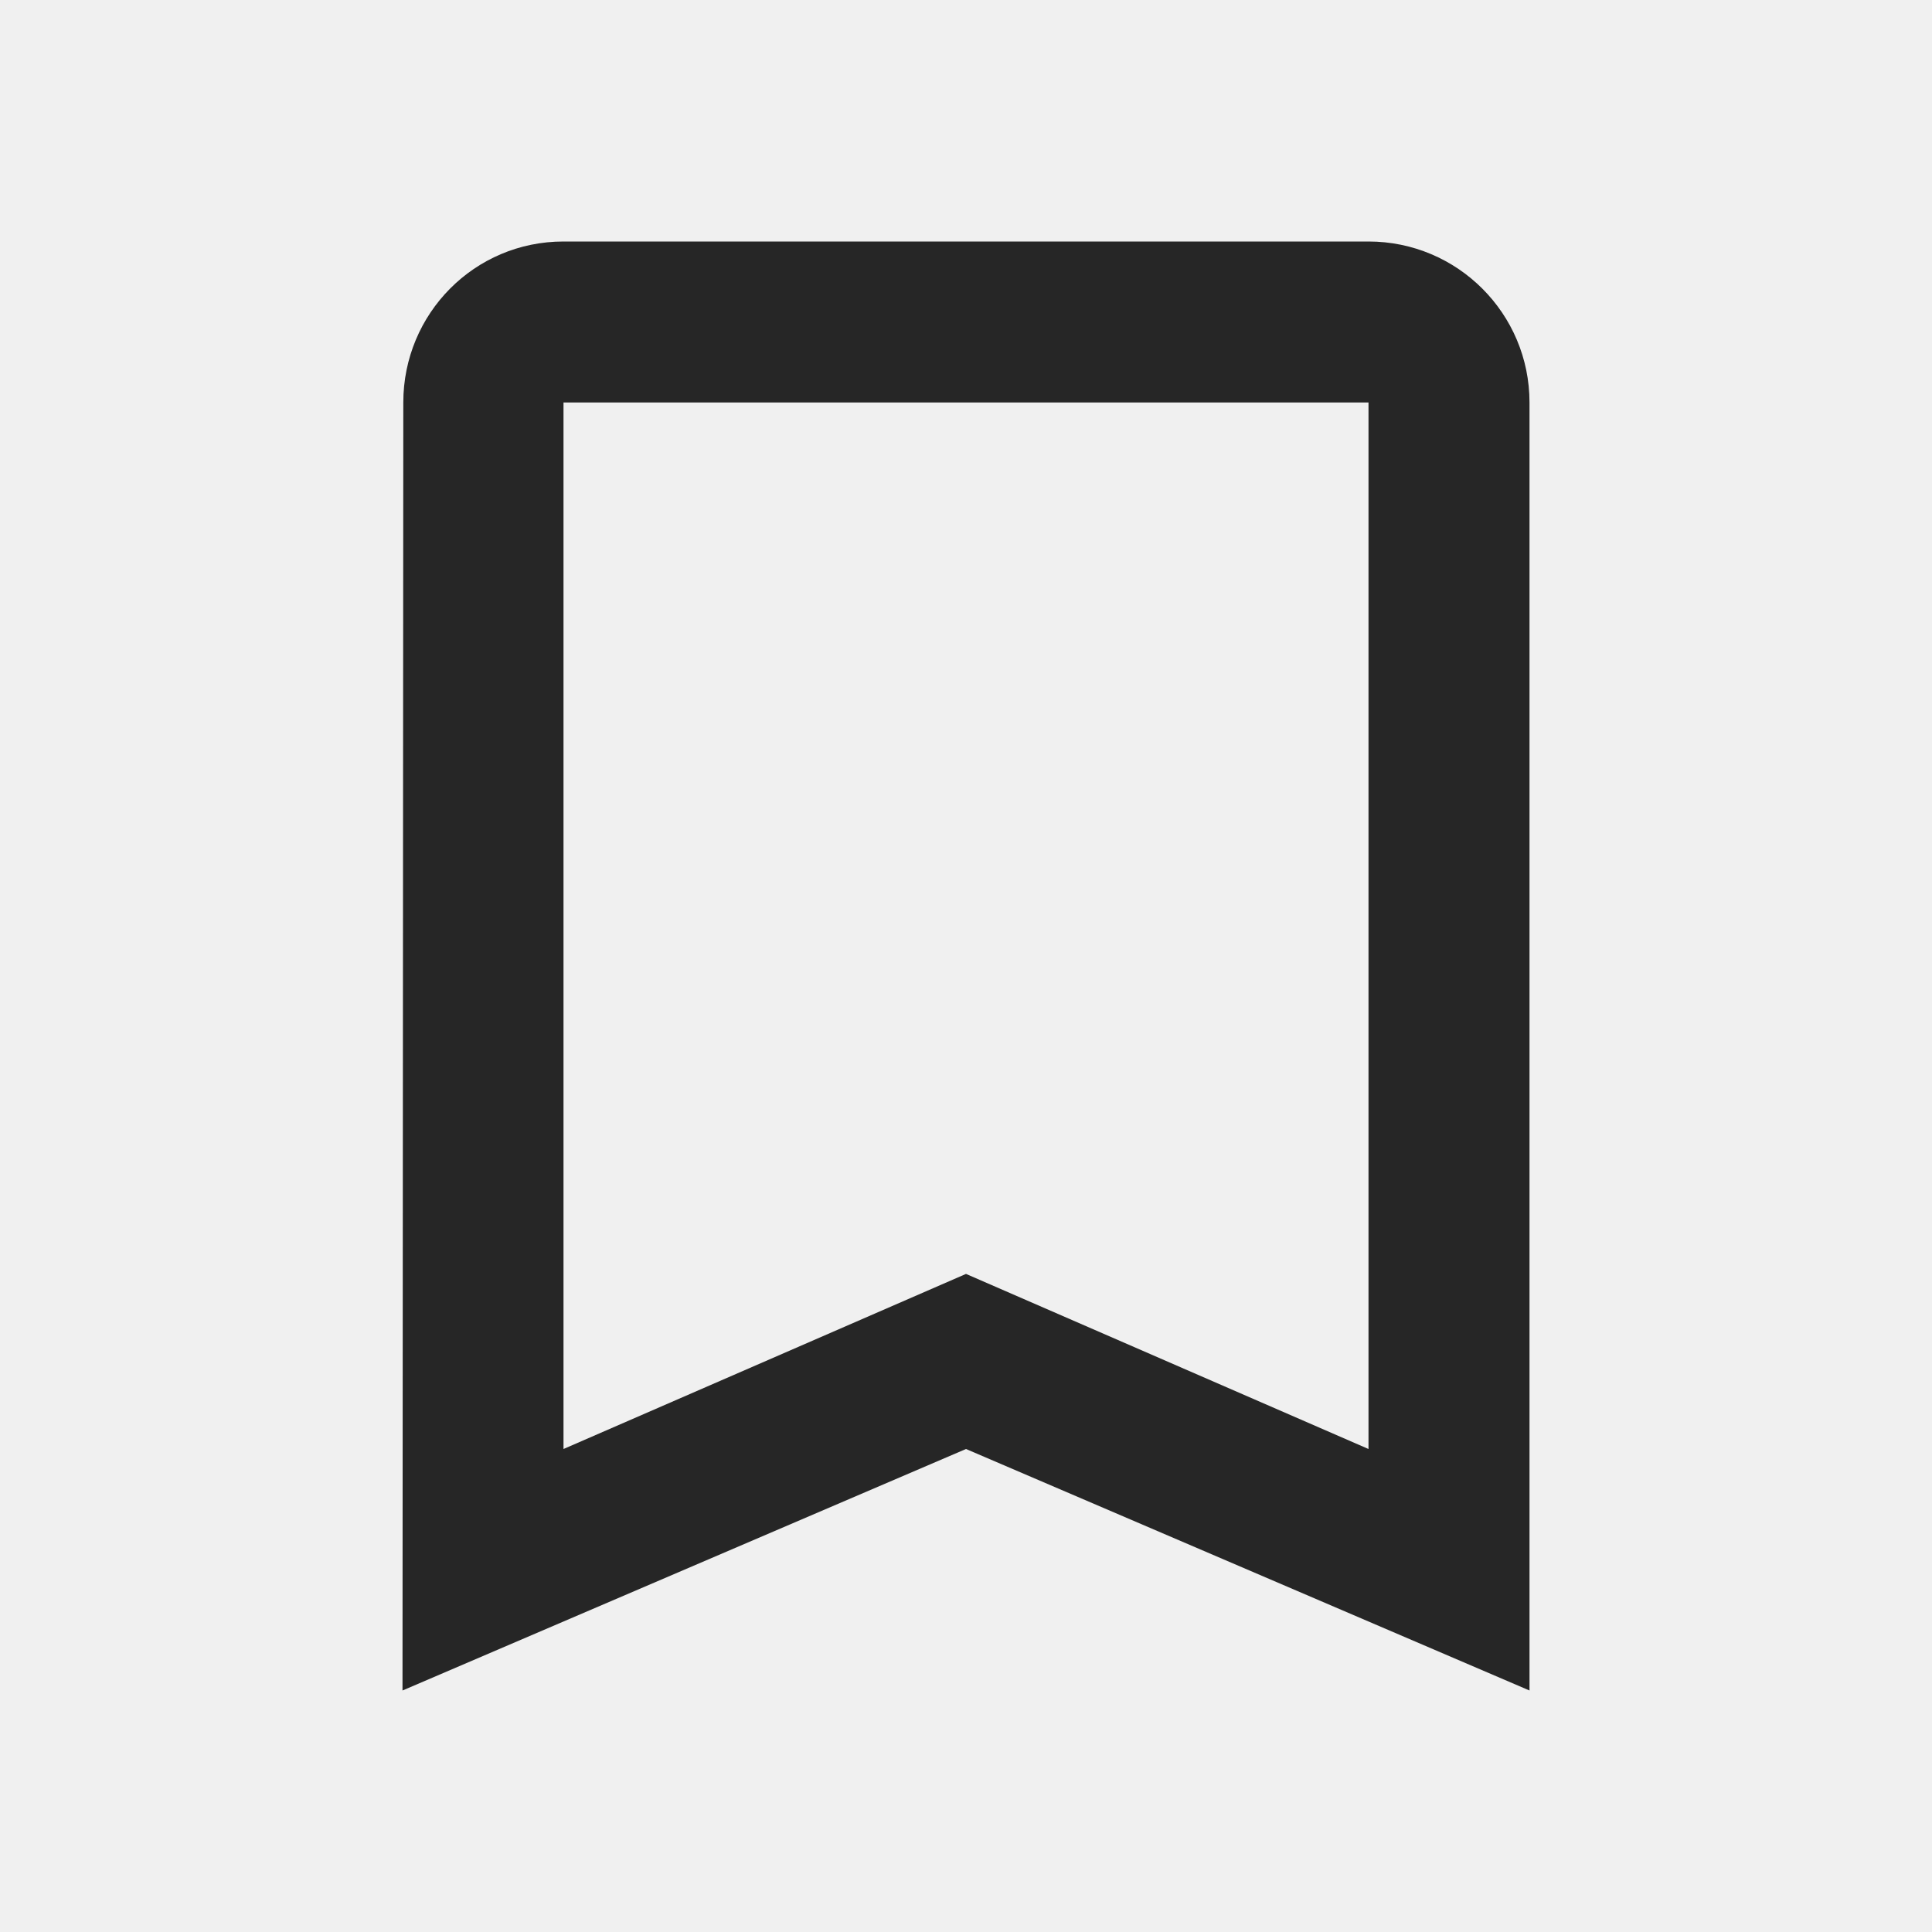
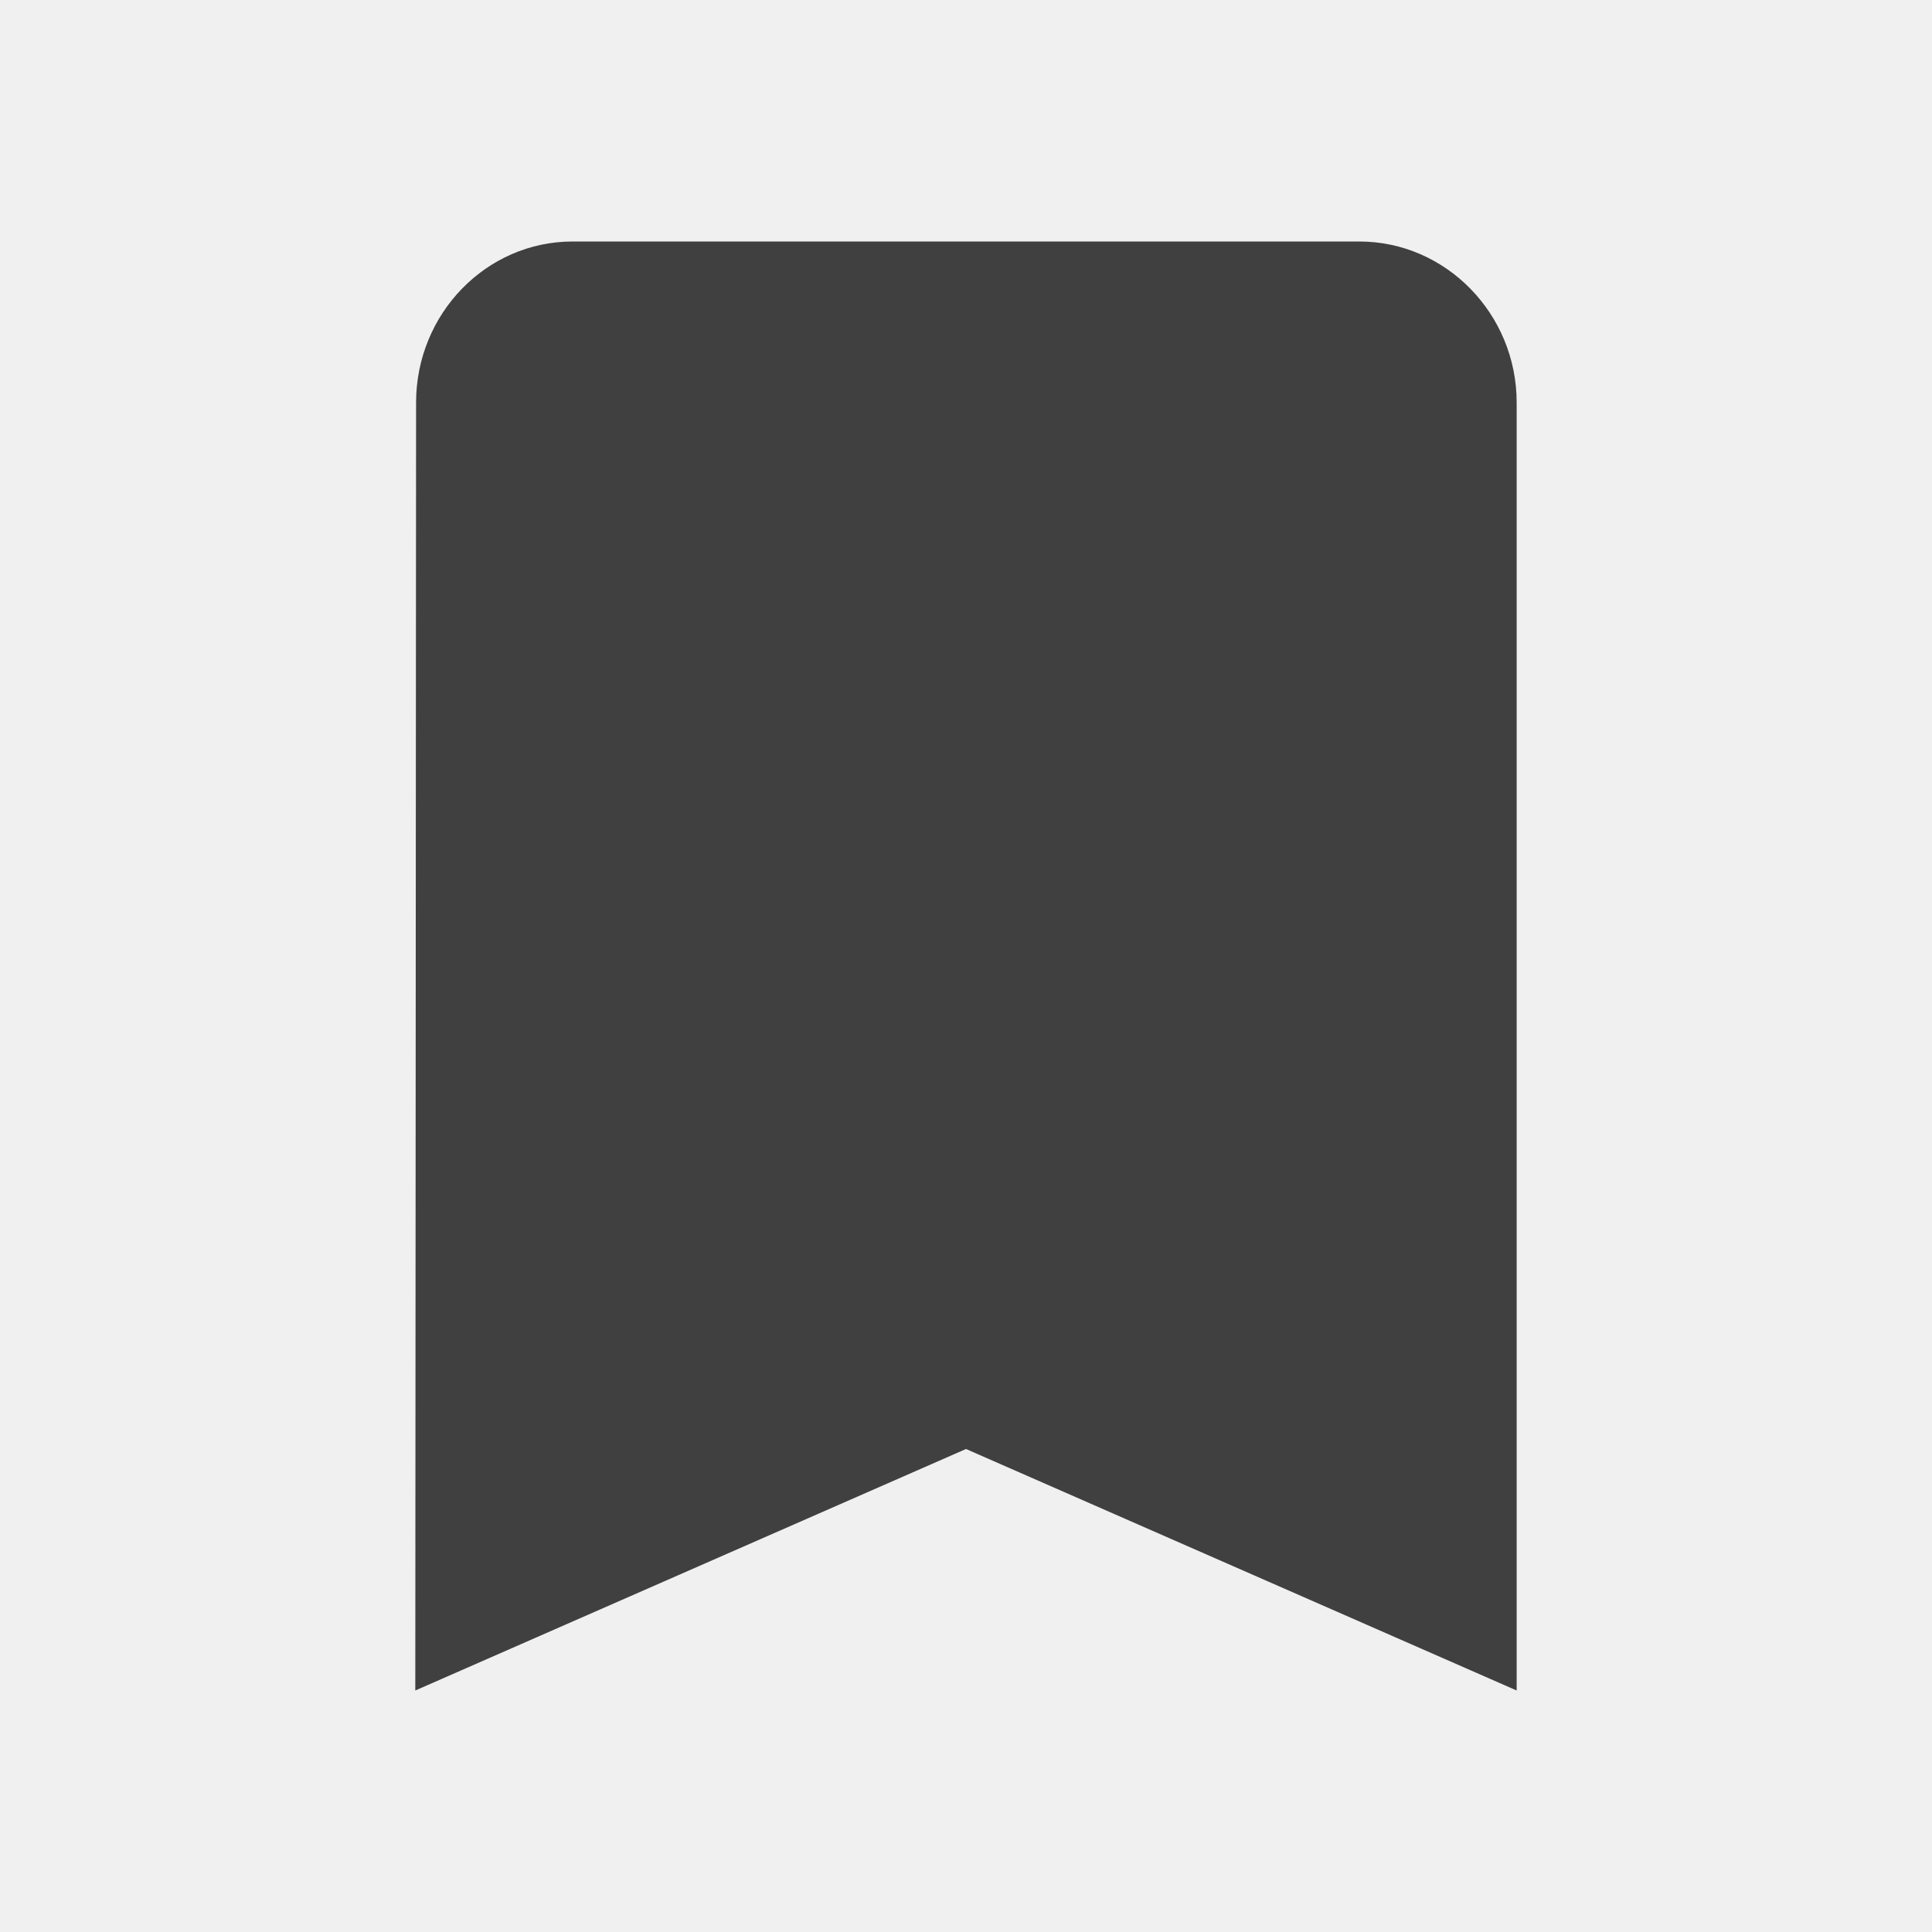
- <svg xmlns="http://www.w3.org/2000/svg" width="21" height="21" viewBox="0 0 48 48" fill="none">
-   <g clip-path="url(#clip0_0_131)">
-     <path d="M34 6H14C11.79 6 10.02 7.79 10.02 10L10 42L24 36L38 42V10C38 7.79 36.21 6 34 6ZM34 36L24 31.65L14 36V10H34V36Z" fill="#262626" />
-   </g>
-   <defs>
-     <clipPath id="clip0_0_131">
-       <rect width="48" height="48" fill="white" />
-     </clipPath>
-   </defs>
+ <svg xmlns="http://www.w3.org/2000/svg" width="18" height="18" viewBox="0 0 43 44" fill="none">
+   <path d="M30.458 5.5H12.541C10.57 5.5 8.976 7.15 8.976 9.167L8.958 38.5L21.5 33L34.041 38.5V9.167C34.041 7.15 32.429 5.5 30.458 5.5Z" fill="#262626" fill-opacity="0.87" />
</svg>
